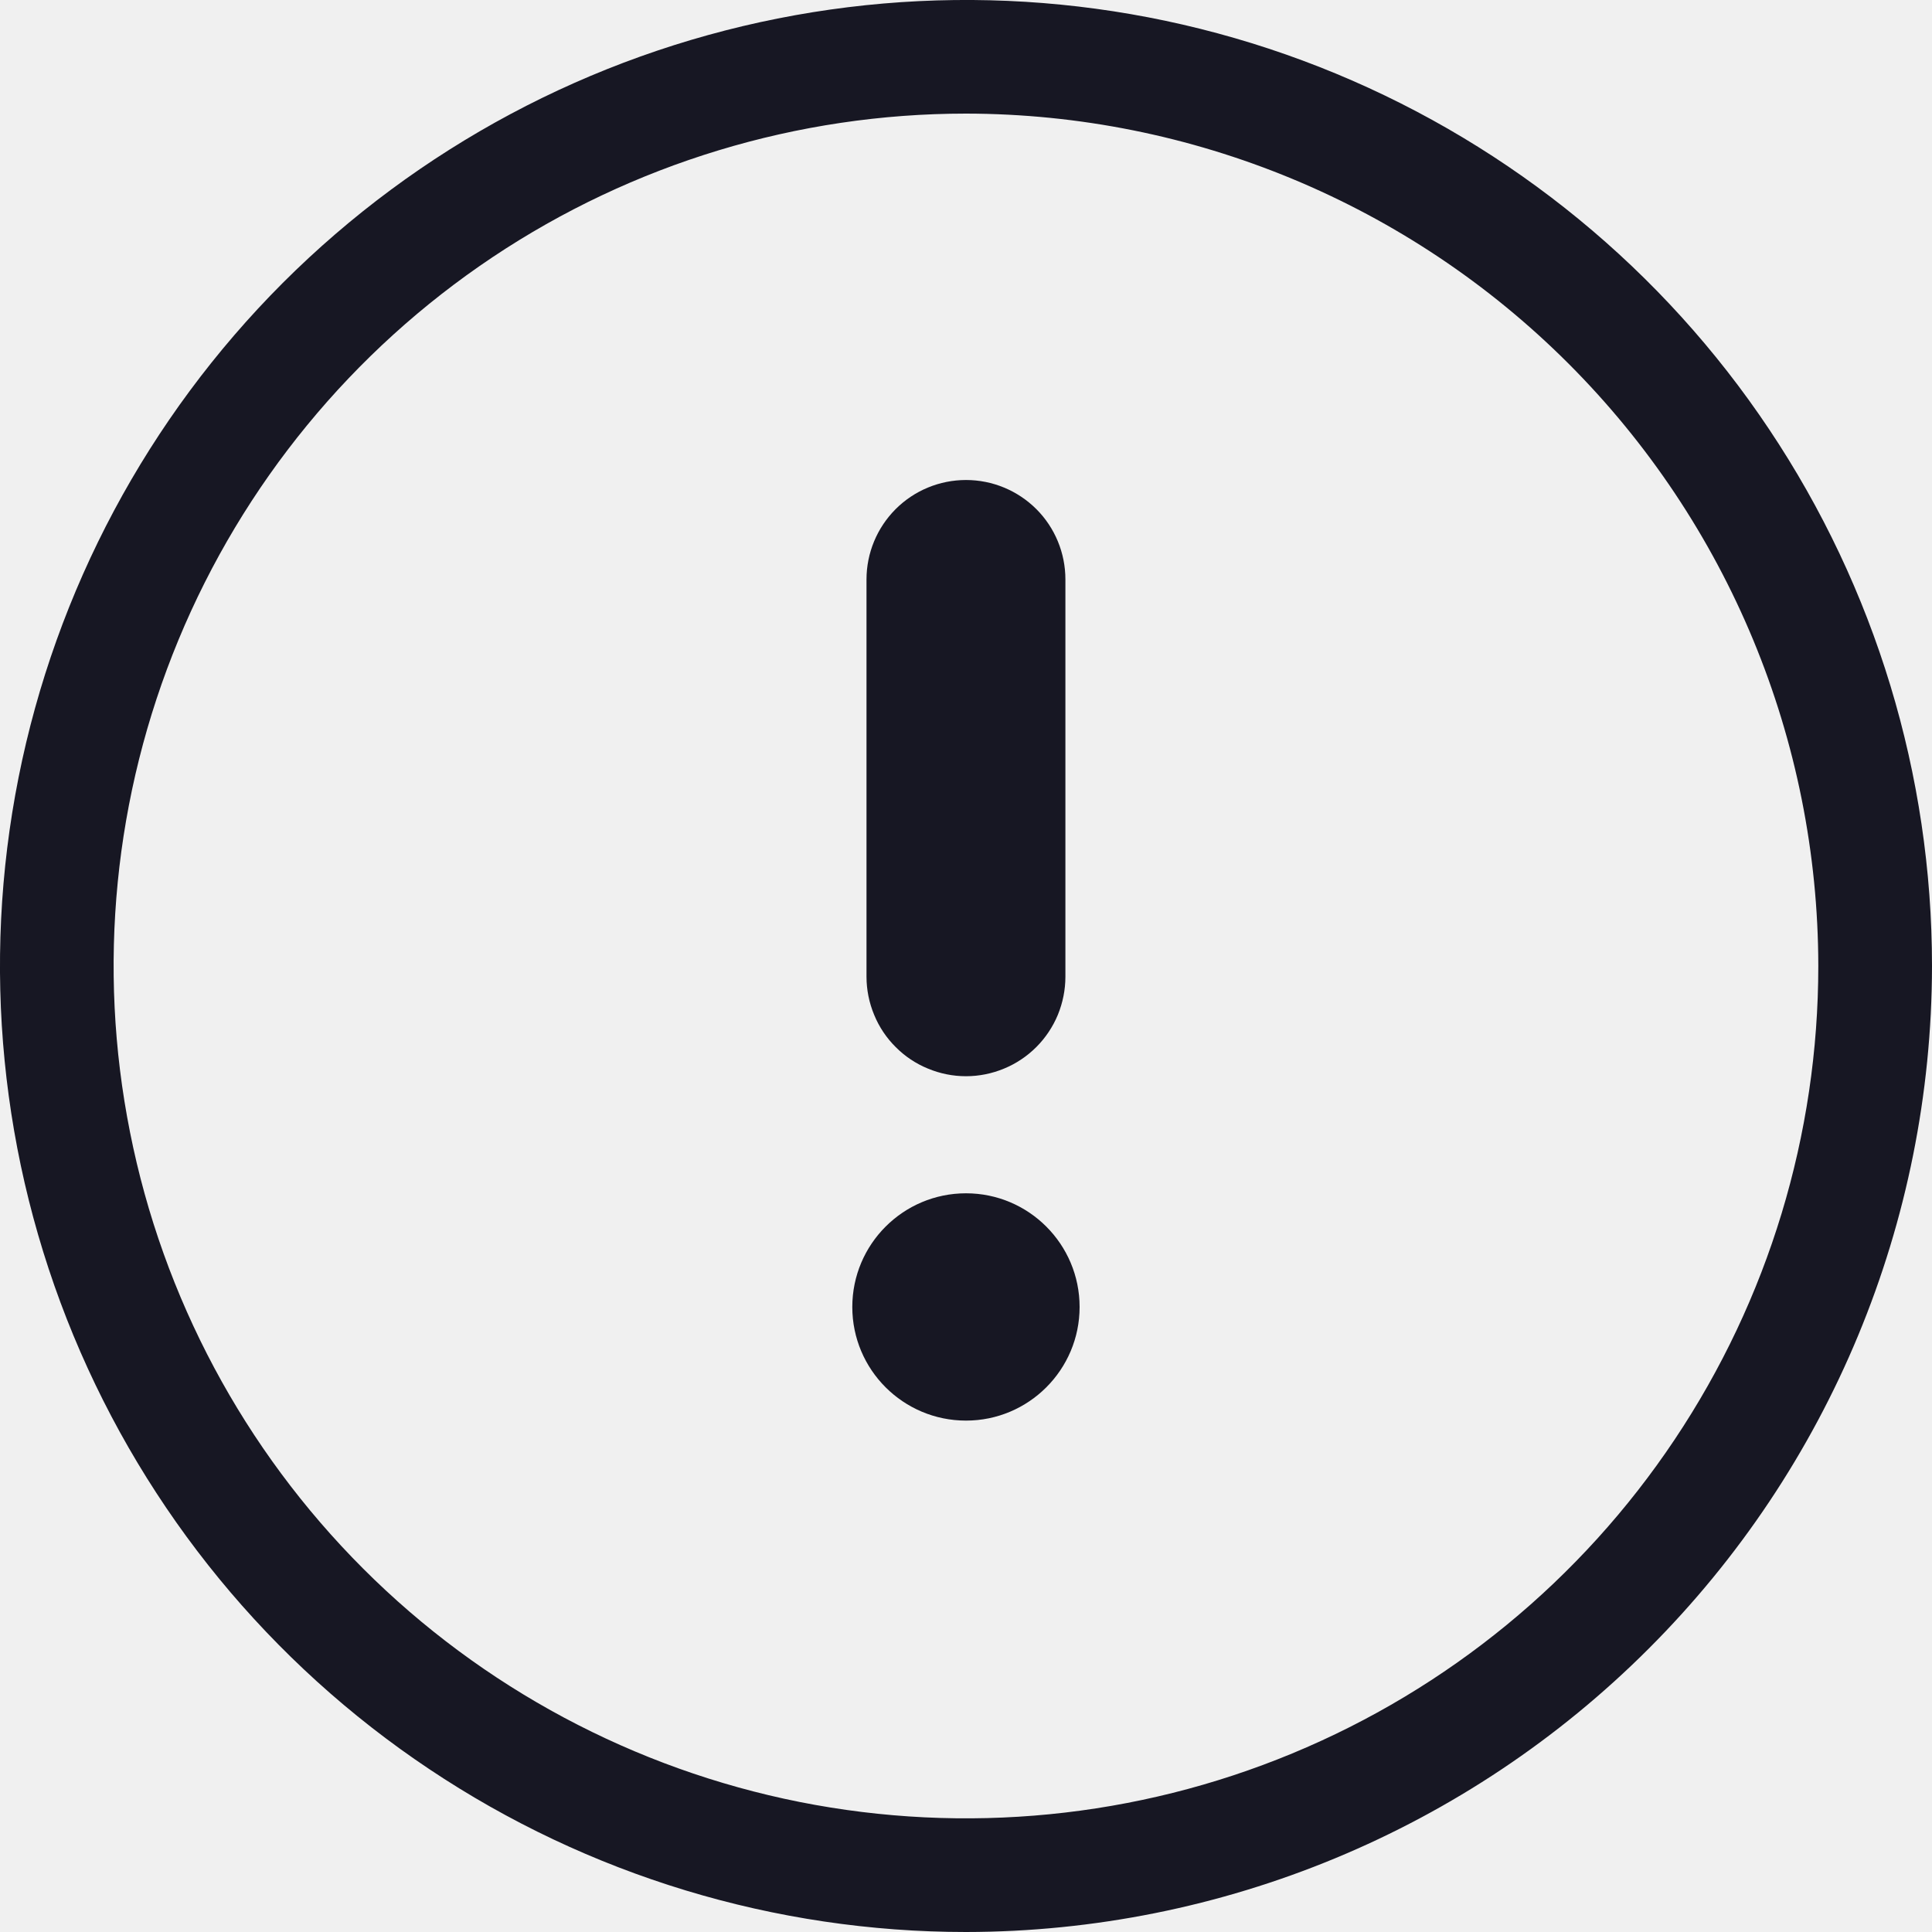
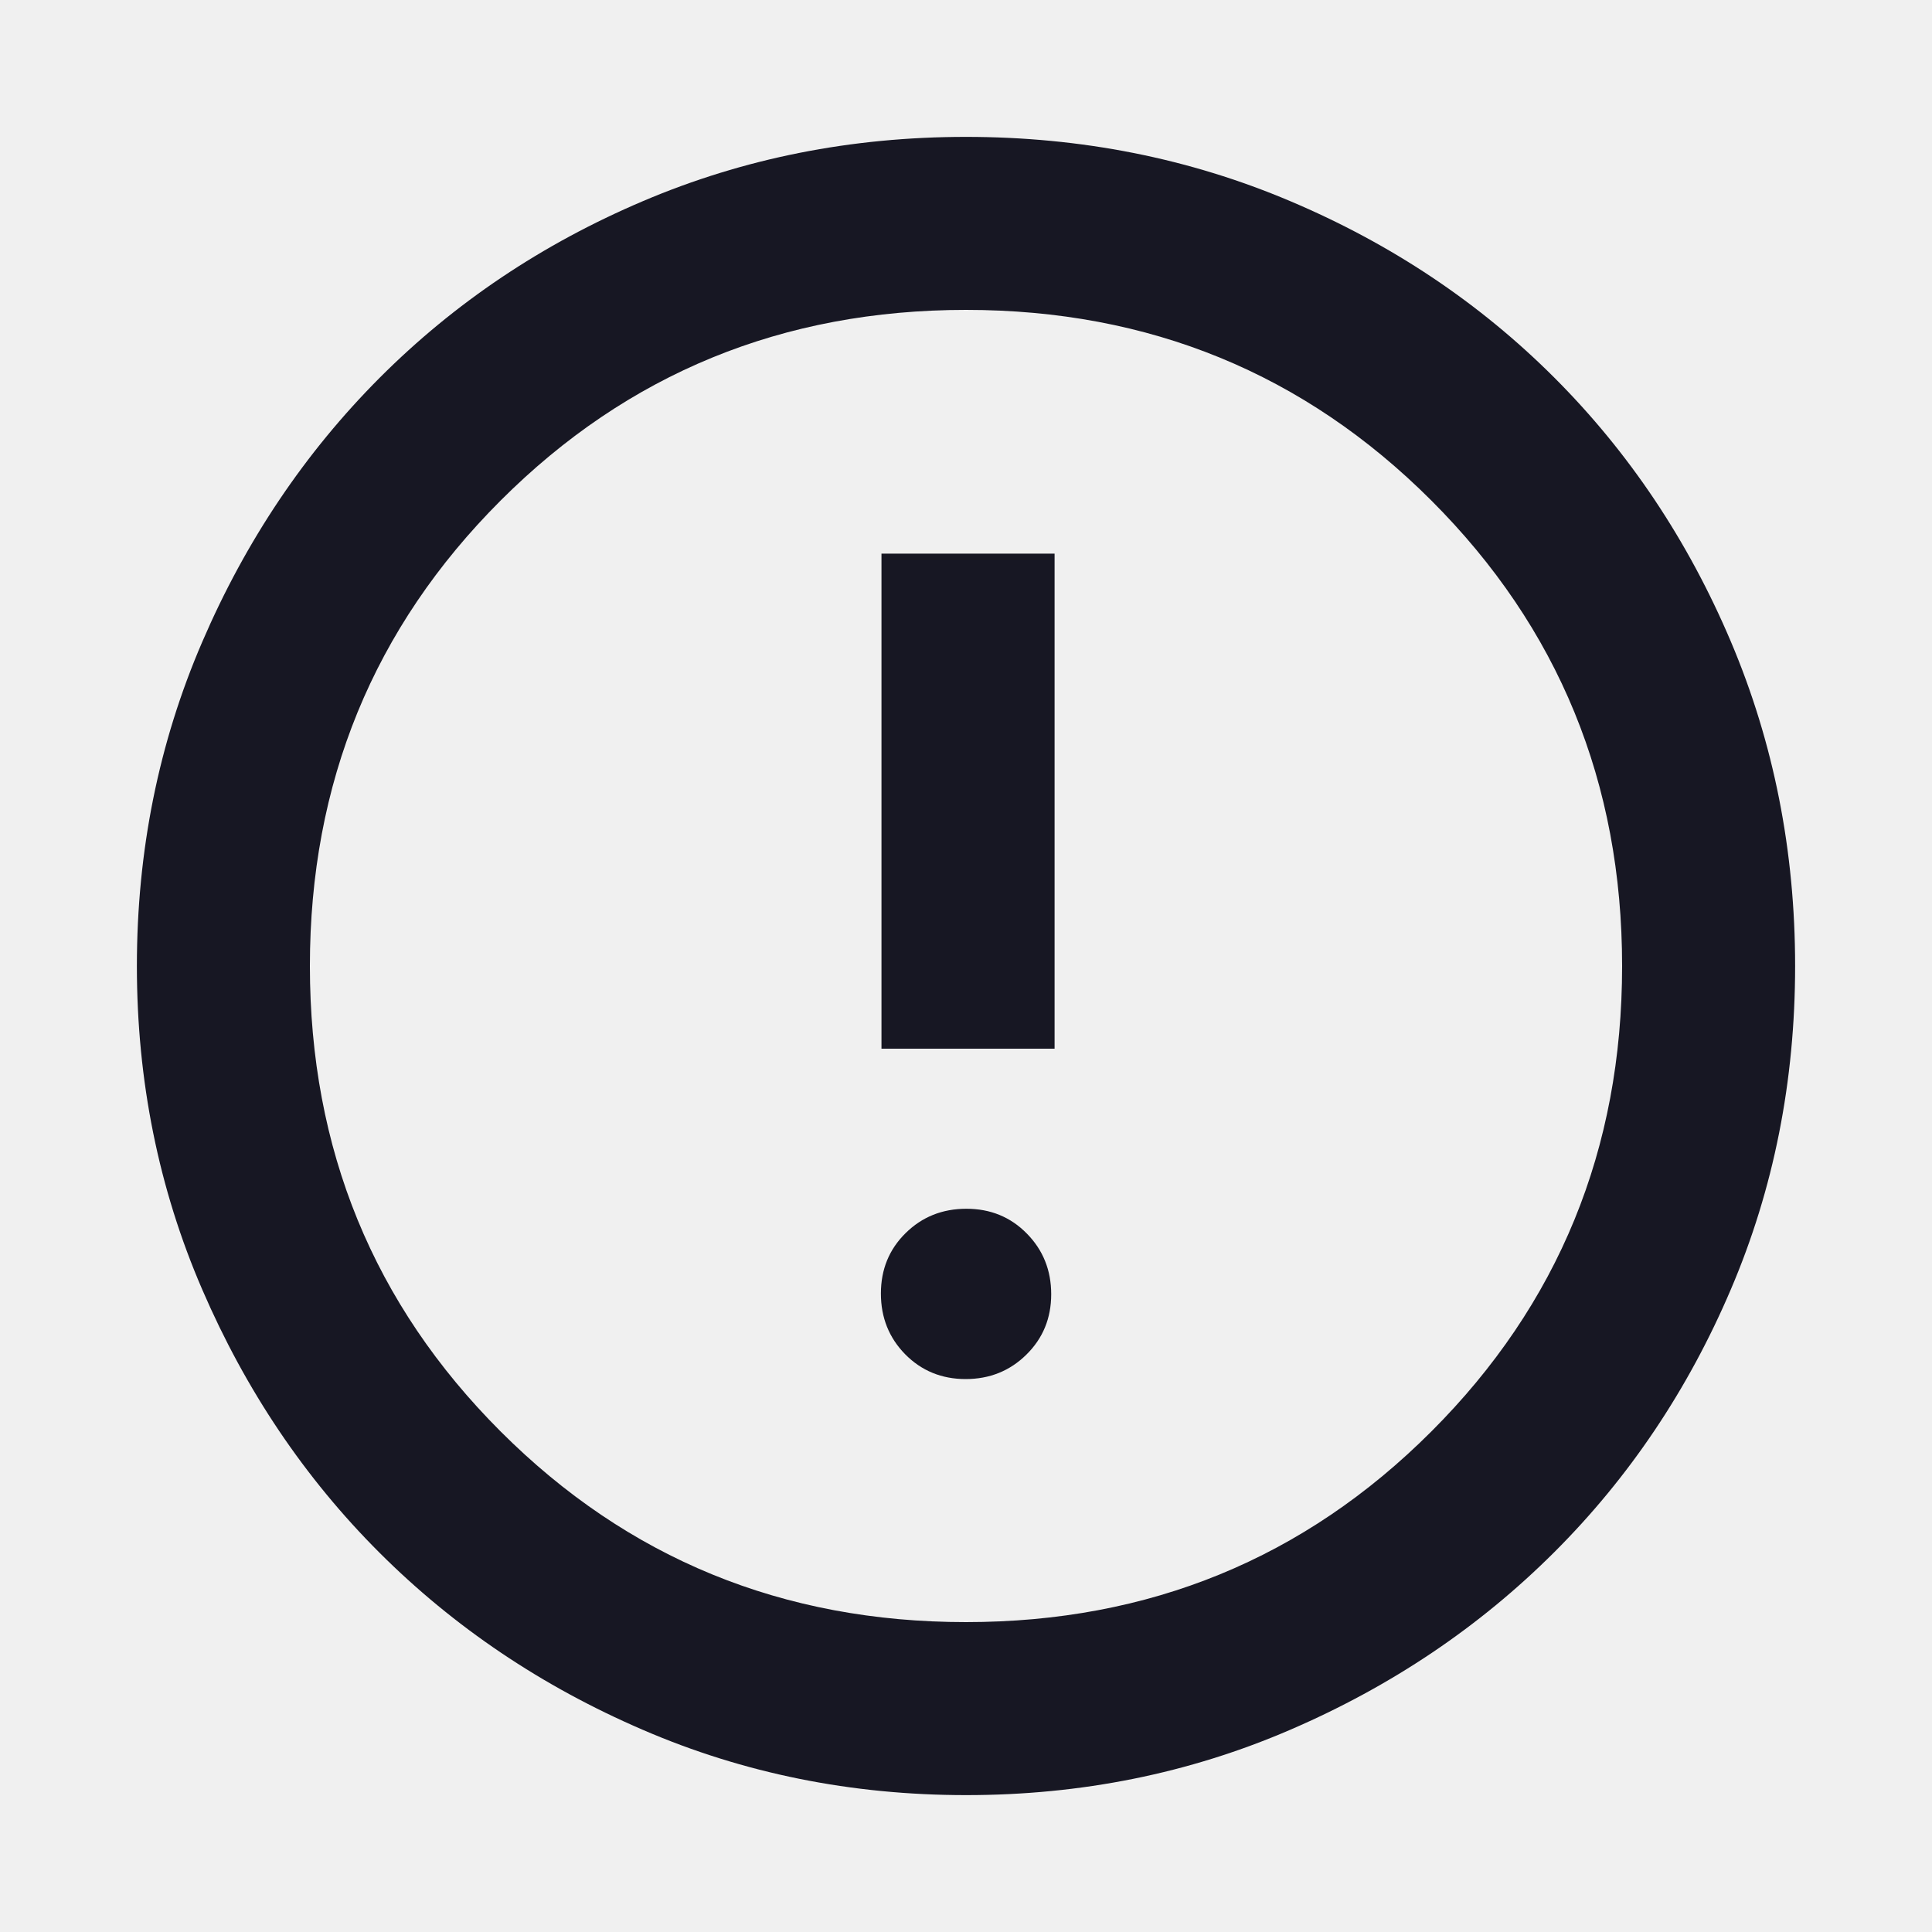
<svg xmlns="http://www.w3.org/2000/svg" width="20" height="20" viewBox="0 0 20 20" fill="none">
-   <g clip-path="url(#clip0_10314_146584)">
-     <path d="M10 20C8.022 20 6.088 19.413 4.444 18.314C2.799 17.216 1.518 15.654 0.761 13.827C0.004 11.999 -0.194 9.989 0.192 8.049C0.578 6.109 1.53 4.327 2.928 2.928C4.327 1.53 6.109 0.578 8.049 0.192C9.989 -0.194 11.999 0.004 13.827 0.761C15.654 1.518 17.216 2.799 18.314 4.444C19.413 6.088 20 8.022 20 10C19.997 12.651 18.942 15.193 17.067 17.067C15.193 18.942 12.651 19.997 10 20ZM10 1.176C8.255 1.176 6.549 1.694 5.098 2.663C3.646 3.633 2.516 5.011 1.848 6.623C1.18 8.235 1.005 10.009 1.346 11.721C1.686 13.433 2.526 15.005 3.76 16.239C4.994 17.473 6.567 18.313 8.278 18.654C9.99 18.994 11.764 18.82 13.376 18.152C14.989 17.484 16.367 16.353 17.336 14.902C18.306 13.451 18.823 11.745 18.823 10C18.821 7.66 17.89 5.417 16.236 3.763C14.582 2.109 12.339 1.179 10 1.176Z" fill="#171723" />
-     <path d="M10 14.706C10.649 14.706 11.176 14.179 11.176 13.53C11.176 12.88 10.649 12.353 10 12.353C9.35 12.353 8.823 12.88 8.823 13.53C8.823 14.179 9.35 14.706 10 14.706Z" fill="#171723" />
-     <path d="M10 11.141C9.864 11.141 9.731 11.114 9.606 11.062C9.481 11.011 9.367 10.935 9.272 10.839C9.176 10.744 9.1 10.63 9.049 10.505C8.997 10.38 8.97 10.246 8.97 10.111V5.998C8.97 5.725 9.079 5.463 9.272 5.27C9.465 5.077 9.727 4.969 10 4.969C10.273 4.969 10.534 5.077 10.728 5.27C10.921 5.463 11.029 5.725 11.029 5.998V10.111C11.029 10.246 11.002 10.38 10.951 10.505C10.899 10.63 10.823 10.744 10.728 10.839C10.632 10.935 10.518 11.011 10.394 11.062C10.269 11.114 10.135 11.141 10 11.141Z" fill="#171723" />
-   </g>
-   <defs>
-     <clipPath id="clip0_10314_146584">
-       <rect width="20" height="20" fill="white" />
-     </clipPath>
-   </defs>
+   <path d="M9.996 14.276C10.245 14.276 10.455 14.191 10.625 14.023C10.796 13.855 10.882 13.646 10.882 13.398C10.882 13.149 10.797 12.939 10.629 12.769C10.461 12.598 10.252 12.513 10.004 12.513C9.755 12.513 9.545 12.597 9.375 12.765C9.204 12.933 9.119 13.142 9.119 13.391C9.119 13.639 9.203 13.849 9.371 14.02C9.539 14.19 9.748 14.276 9.996 14.276ZM9.125 10.856H10.917V5.731H9.125V10.856ZM10.002 18.583C8.814 18.583 7.698 18.358 6.654 17.907C5.609 17.457 4.701 16.845 3.928 16.073C3.155 15.301 2.544 14.393 2.093 13.348C1.642 12.304 1.417 11.188 1.417 10.001C1.417 8.811 1.642 7.691 2.094 6.644C2.545 5.596 3.158 4.685 3.931 3.91C4.705 3.135 5.613 2.525 6.656 2.082C7.699 1.638 8.813 1.417 9.999 1.417C11.189 1.417 12.308 1.638 13.356 2.082C14.403 2.525 15.315 3.134 16.09 3.909C16.865 4.684 17.474 5.595 17.918 6.642C18.362 7.69 18.583 8.809 18.583 10C18.583 11.191 18.362 12.307 17.918 13.347C17.475 14.386 16.866 15.293 16.091 16.067C15.316 16.841 14.406 17.454 13.358 17.906C12.311 18.358 11.192 18.583 10.002 18.583ZM10 16.792C11.896 16.792 13.502 16.134 14.818 14.818C16.134 13.502 16.792 11.896 16.792 10C16.792 8.104 16.134 6.498 14.818 5.182C13.502 3.866 11.896 3.208 10 3.208C8.104 3.208 6.498 3.866 5.182 5.182C3.866 6.498 3.208 8.104 3.208 10C3.208 11.896 3.866 13.502 5.182 14.818C6.498 16.134 8.104 16.792 10 16.792Z" fill="#171723" />
</svg>
